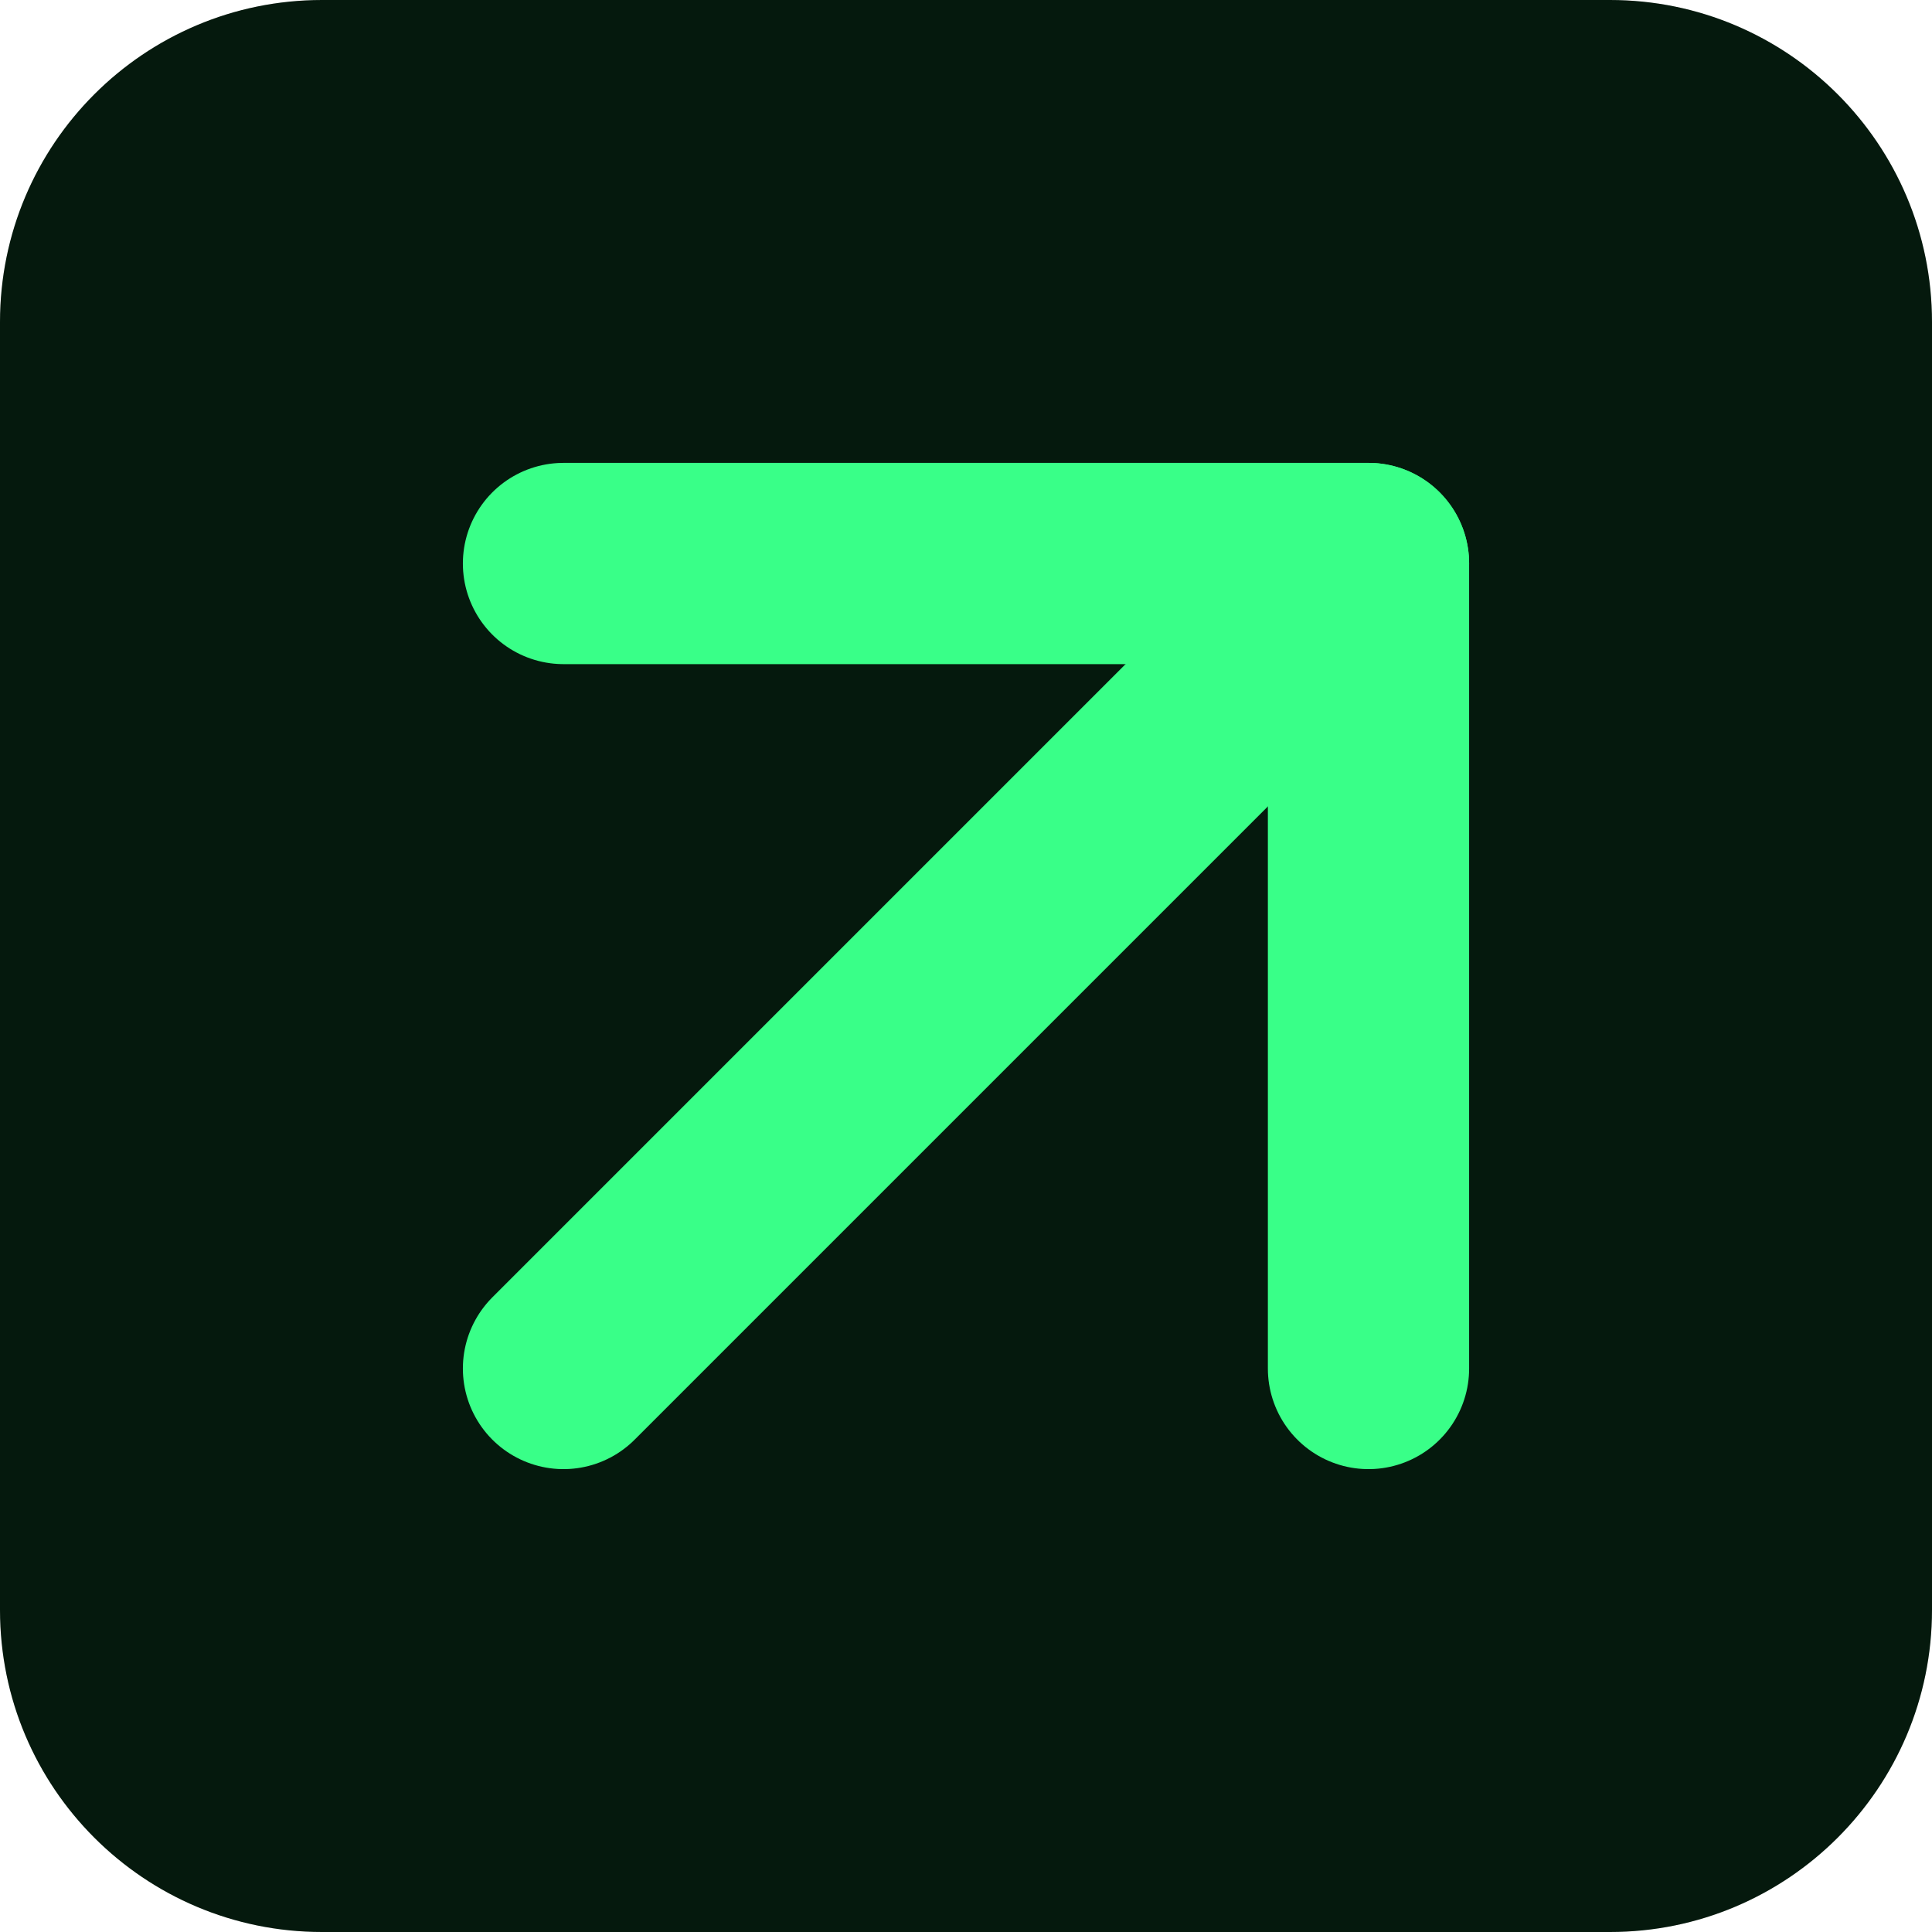
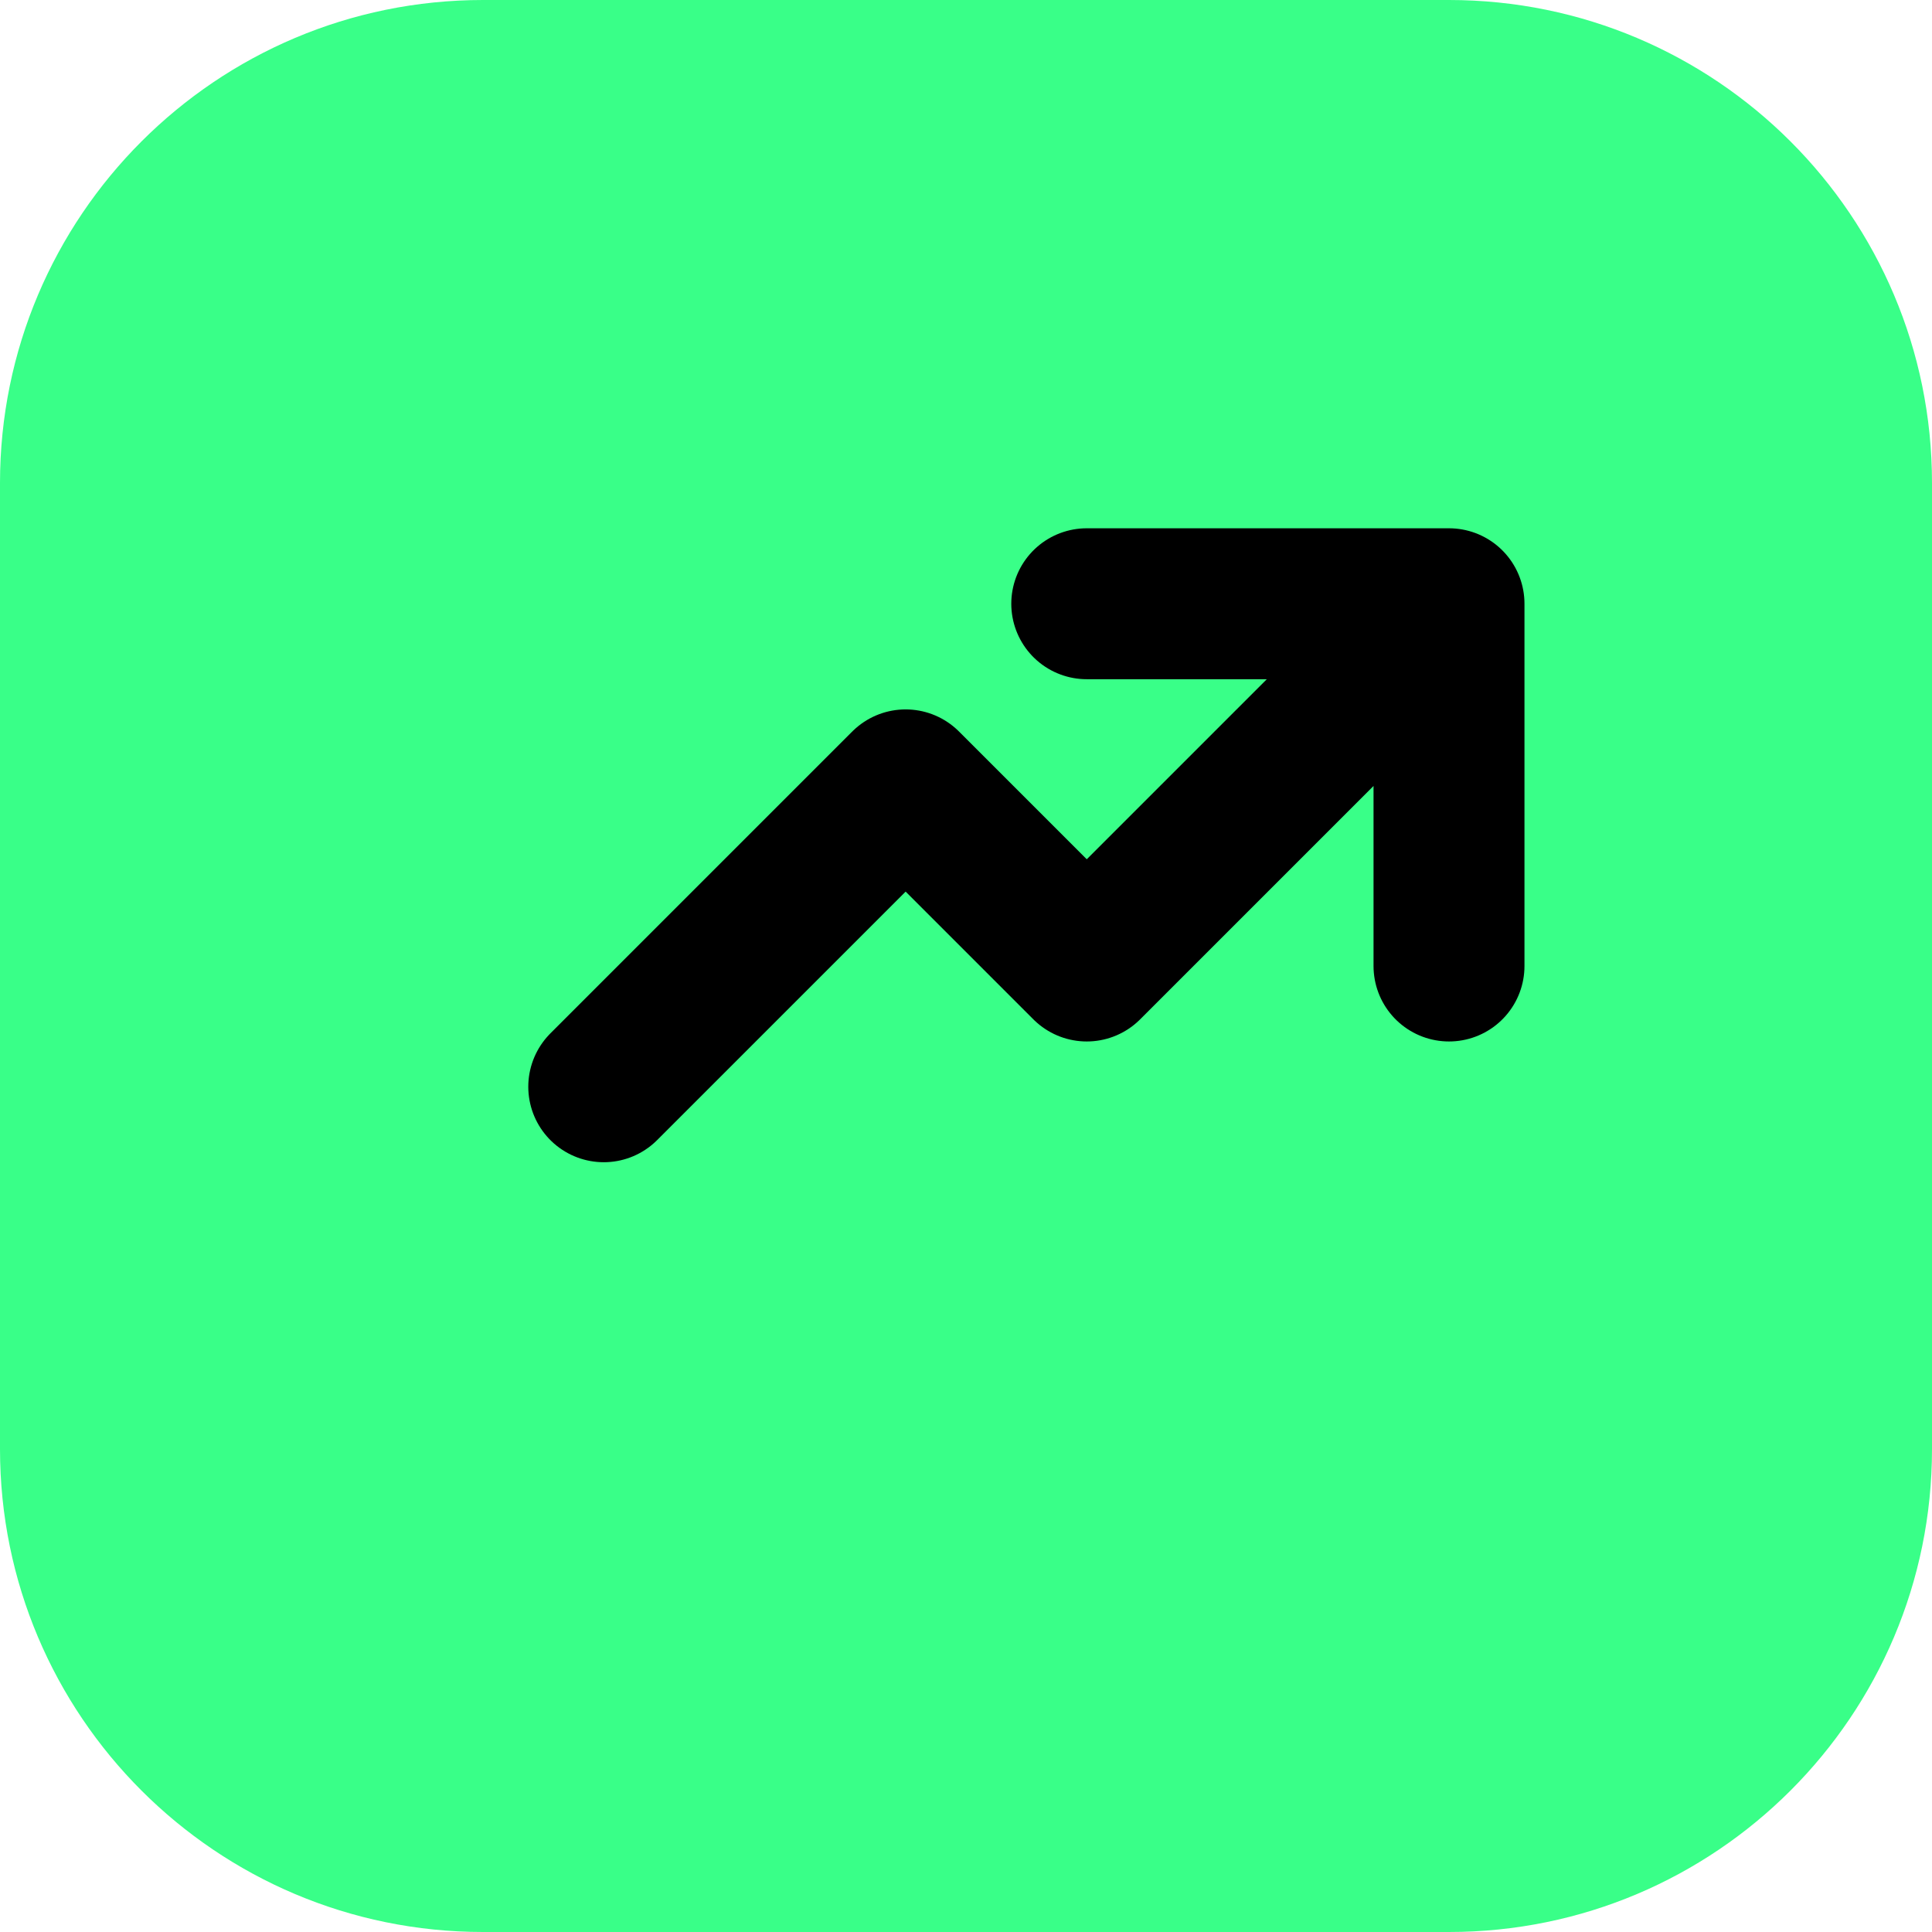
- <svg xmlns="http://www.w3.org/2000/svg" viewBox="0 0 24 24">
-   <rect width="24" height="24" rx="4" fill="#000000" />
-   <rect width="24" height="24" rx="4" fill="#39ff88" fill-opacity="0.1" />
-   <path d="M7 17L17 7" fill="none" stroke="#39ff88" stroke-width="2.5" stroke-linecap="round" stroke-linejoin="round" />
-   <path d="M7 7h10v10" fill="none" stroke="#39ff88" stroke-width="2.5" stroke-linecap="round" stroke-linejoin="round" />
+ <svg xmlns="http://www.w3.org/2000/svg" viewBox="0 0 32 32" width="32" height="32">
+   <rect width="32" height="32" rx="8" fill="#39ff88" />
+   <path d="M18 10h6m0 0v6m0-6l-6 6-3-3-5 5" fill="none" stroke="#000000" stroke-width="2.5" stroke-linecap="round" stroke-linejoin="round" />
</svg>
